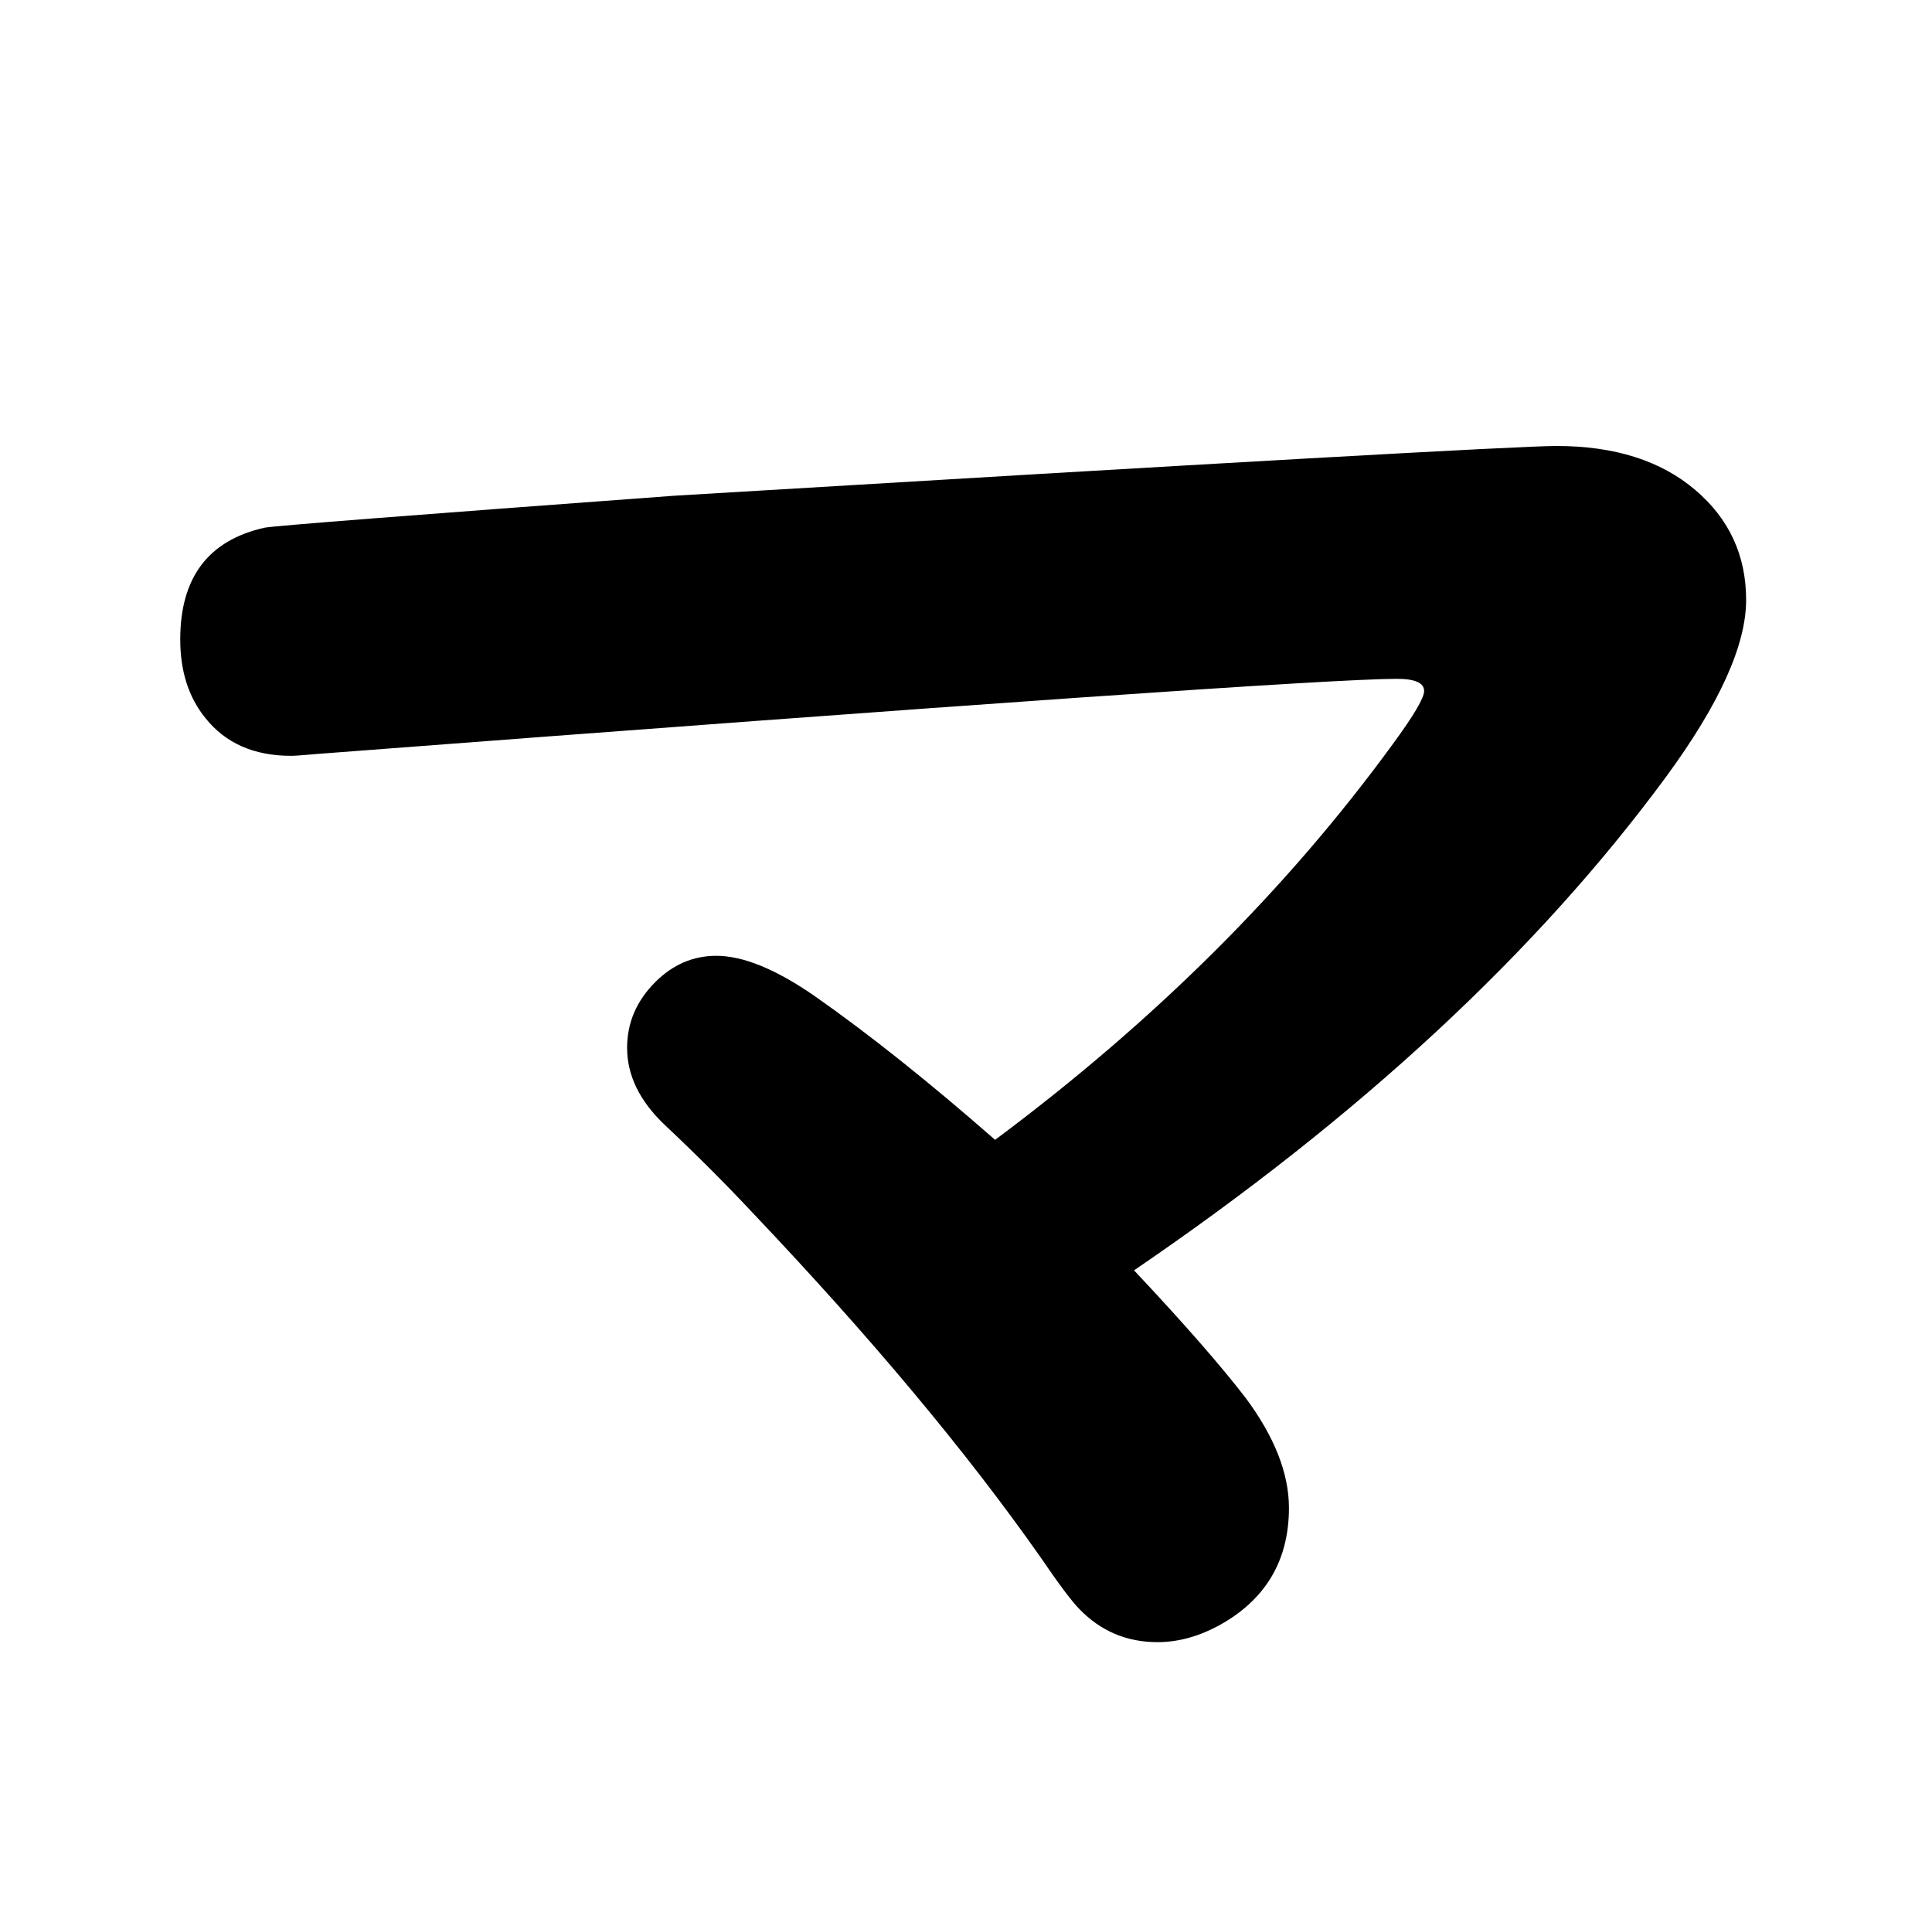
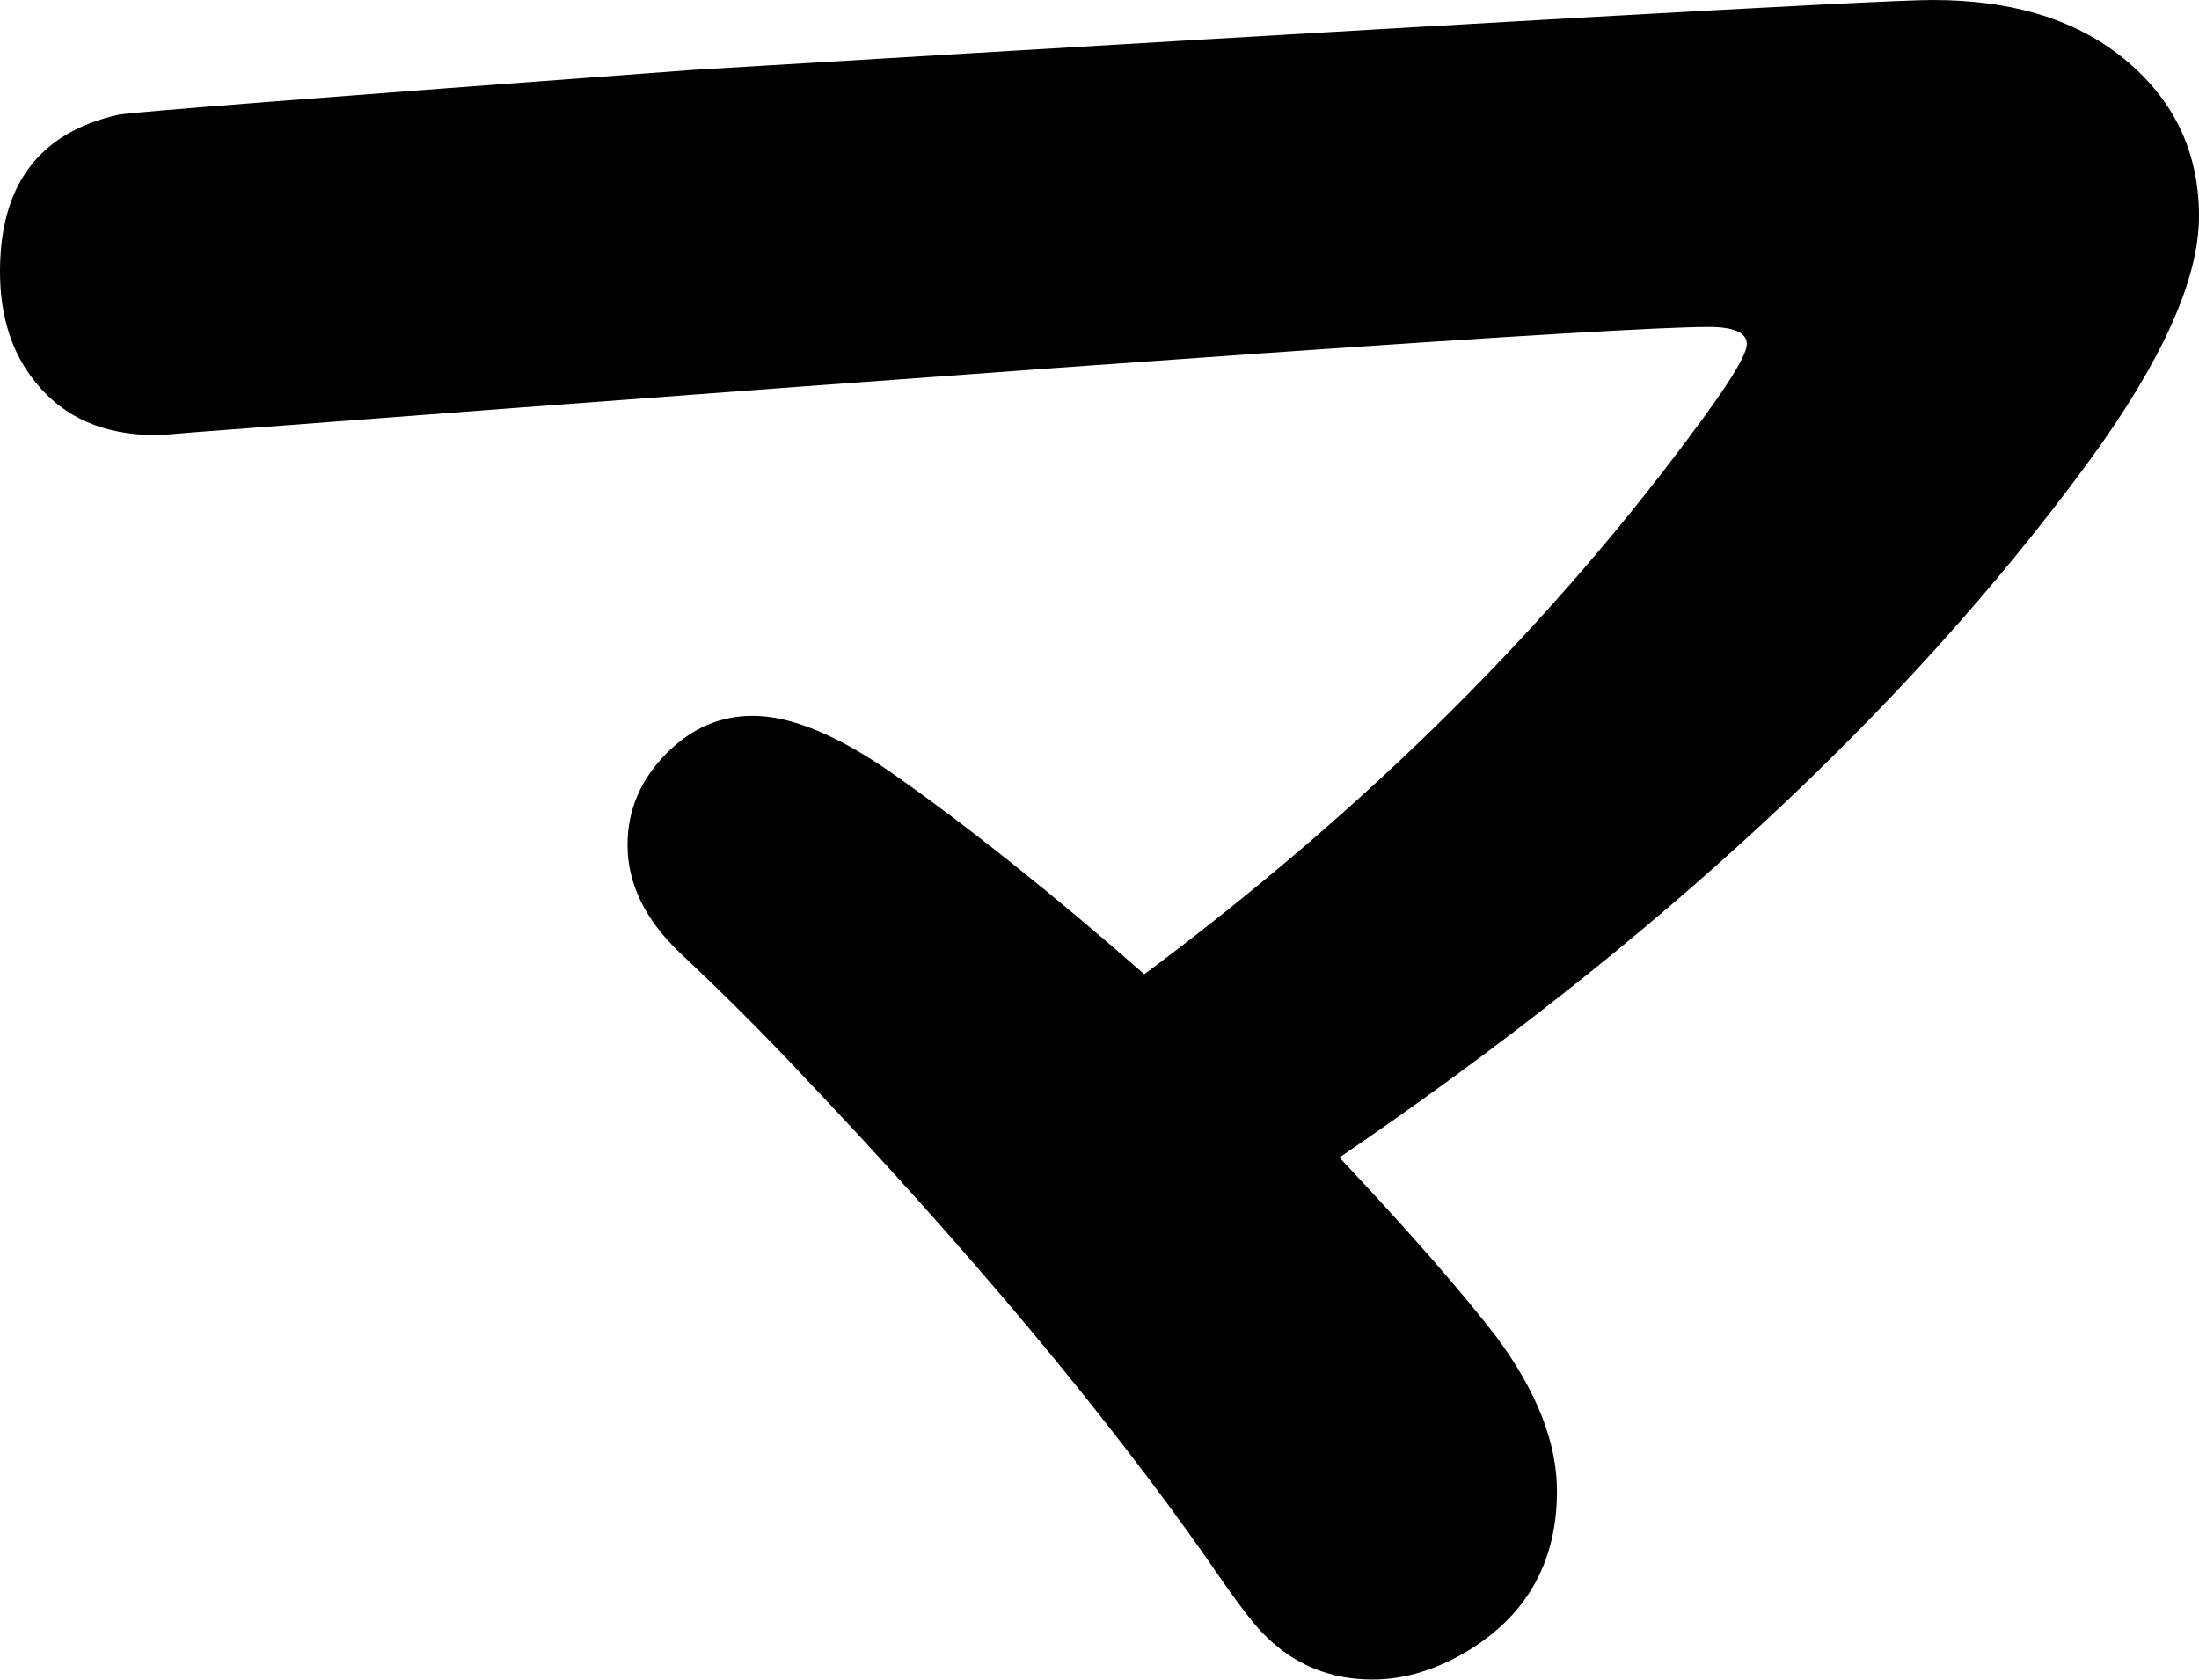
- <svg xmlns="http://www.w3.org/2000/svg" version="1.1" viewBox="-10 0 2058 2048">
-   <path fill="currentColor" d="M1050 1214q255 -190 424 -422q33 -45 33 -56q0 -13 -29 -13q-102 0 -1150 80q-22 2 -28 2q-59 0 -91 -40q-27 -33 -27 -84q0 -99 90 -119q16 -3 436 -34q881 -53 940 -53q93 0 148 47q54 46 54 117q0 72 -85 188q-206 280 -567 526q79 84 119 136q46 62 46 117 q0 78 -64 119q-38 24 -76 24q-49 0 -83 -35q-12 -12 -42 -56q-118 -168 -306 -366q-43 -46 -94 -94q-40 -38 -40 -82q0 -40 30 -70q28 -28 65 -28q43 0 105 43q87 61 192 153z" />
+ <svg xmlns="http://www.w3.org/2000/svg" viewBox="-10 0 1668 1274" width="1668" height="1274">
+   <path d="M858 739q255-190 424-422 33-45 33-56 0-13-29-13-102 0-1150 80-22 2-28 2-59 0-91-40-27-33-27-84 0-99 90-119 16-3 436-34 881-53 940-53 93 0 148 47 54 46 54 117 0 72-85 188-206 280-567 526 79 84 119 136 46 62 46 117 0 78-64 119-38 24-76 24-49 0-83-35-12-12-42-56-118-168-306-366-43-46-94-94-40-38-40-82 0-40 30-70 28-28 65-28 43 0 105 43 87 61 192 153z" style="fill:currentColor" />
</svg>
